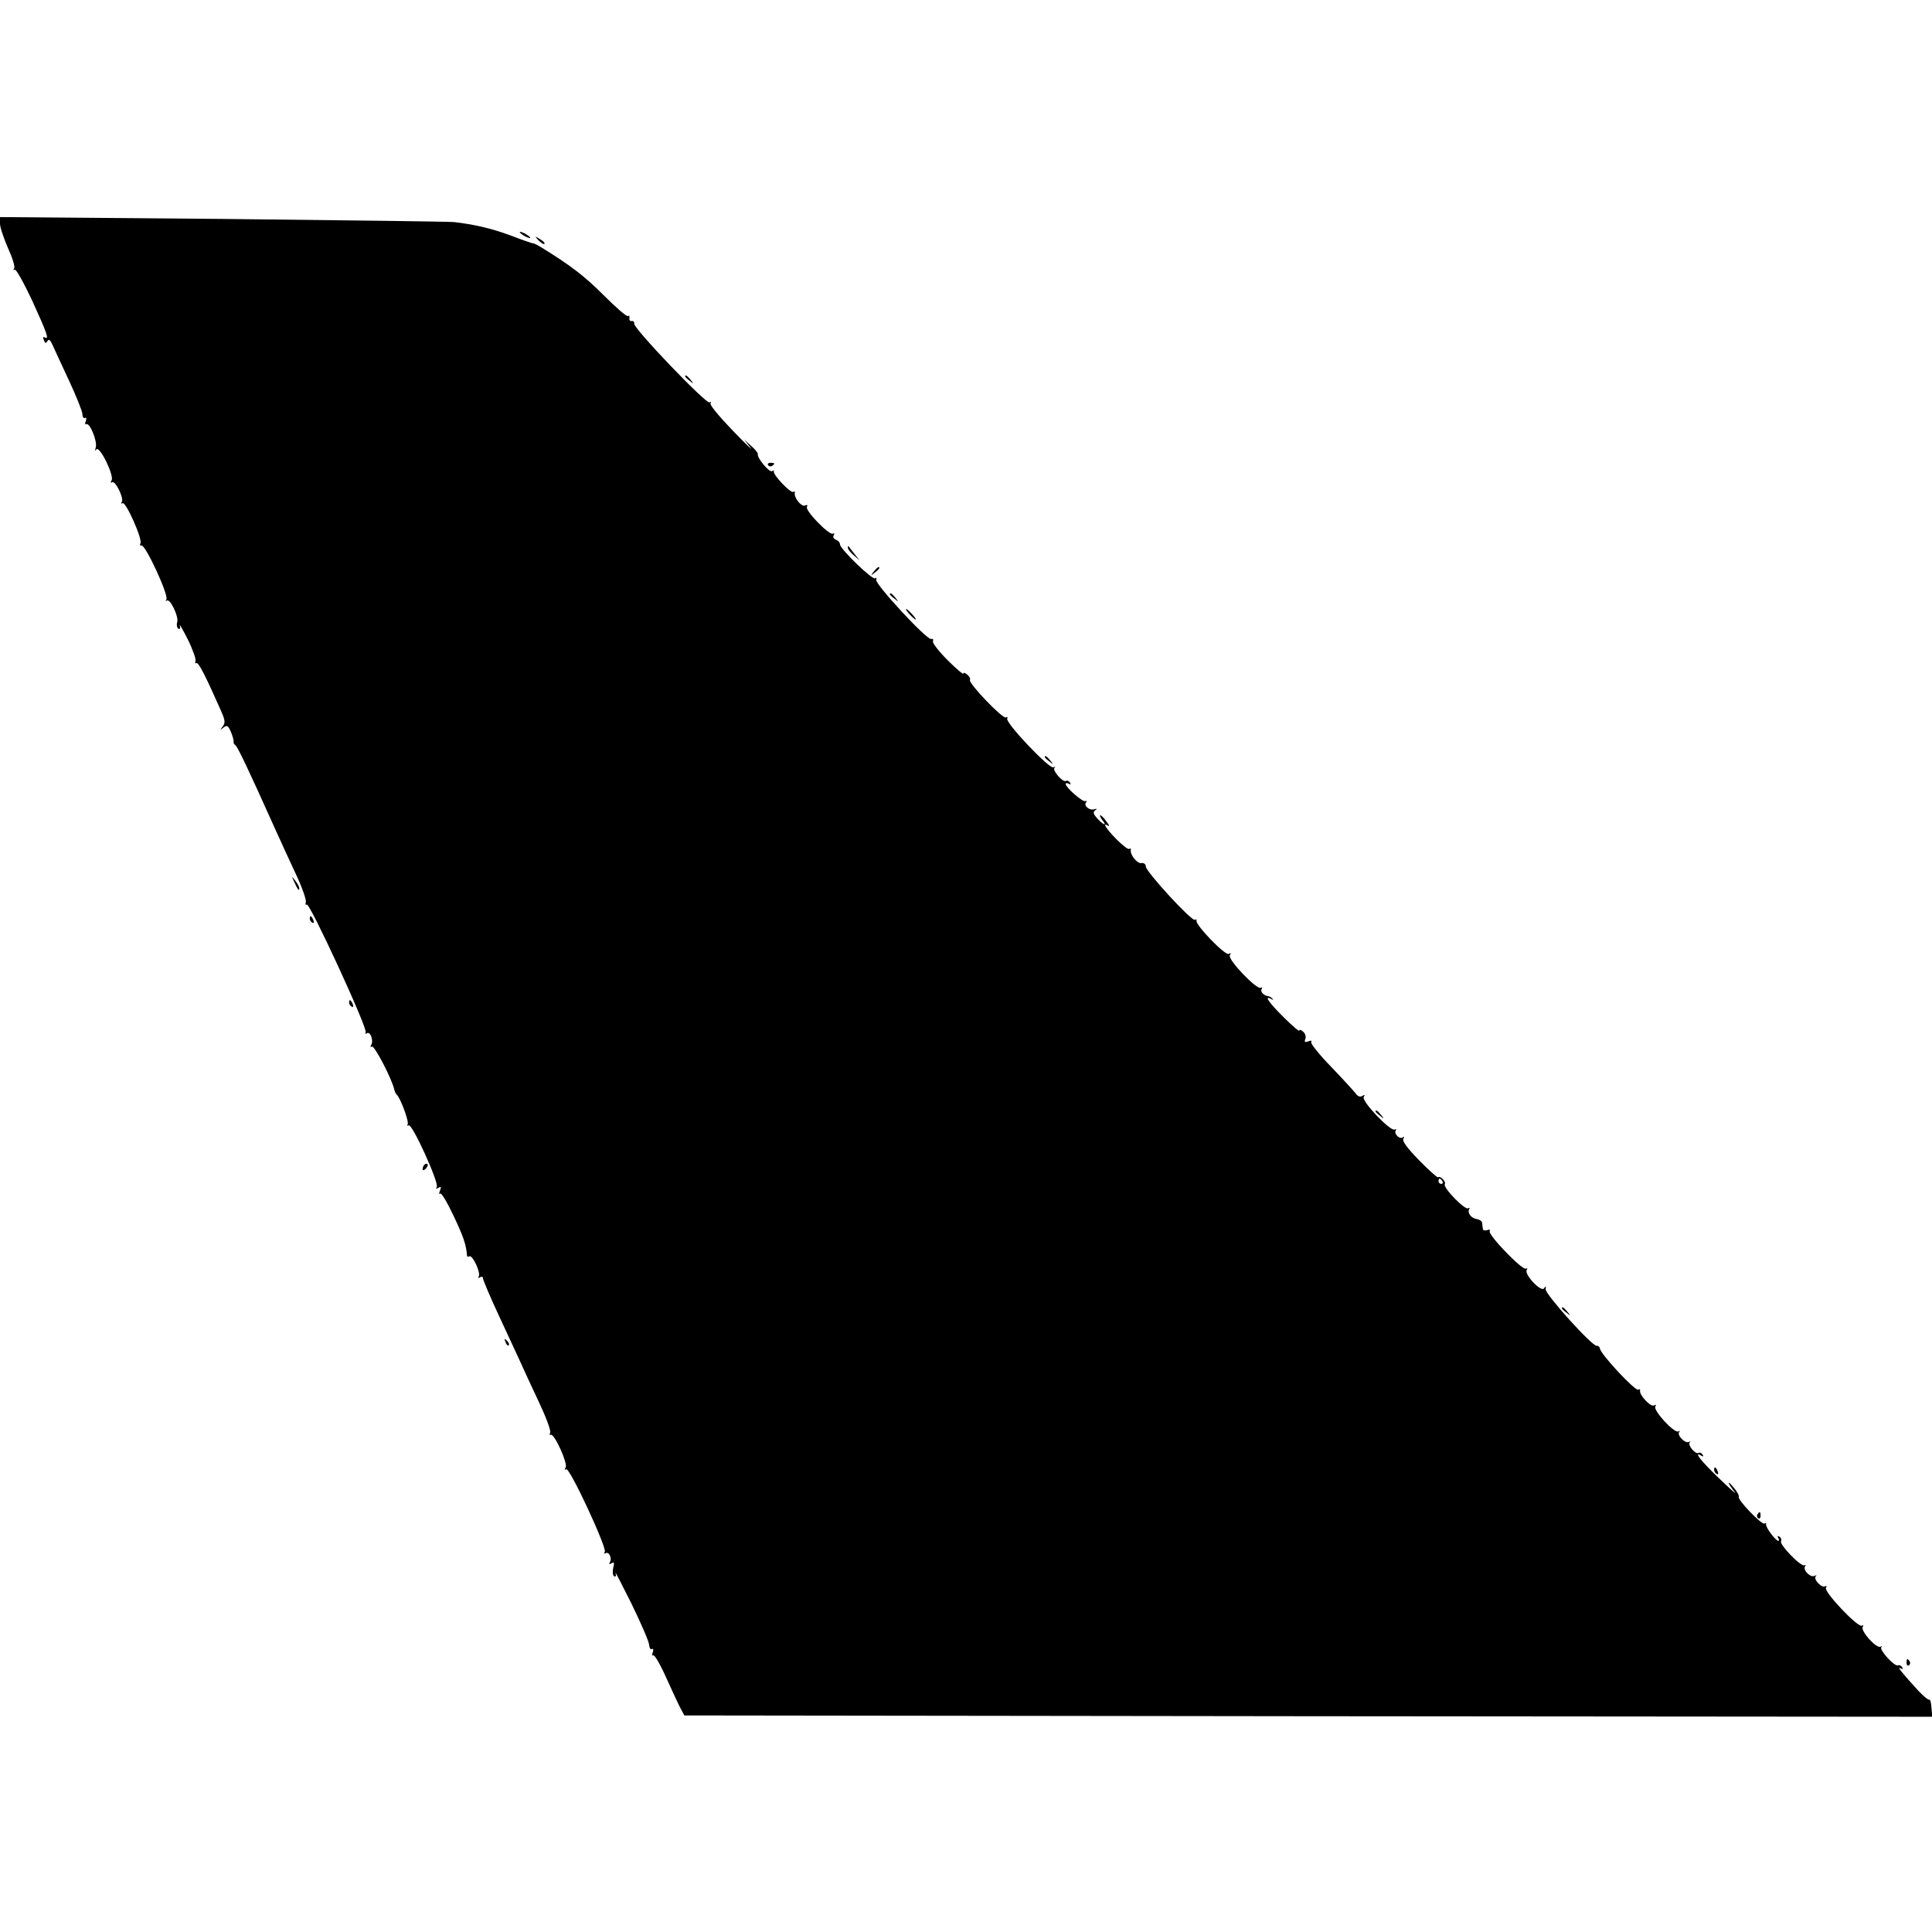
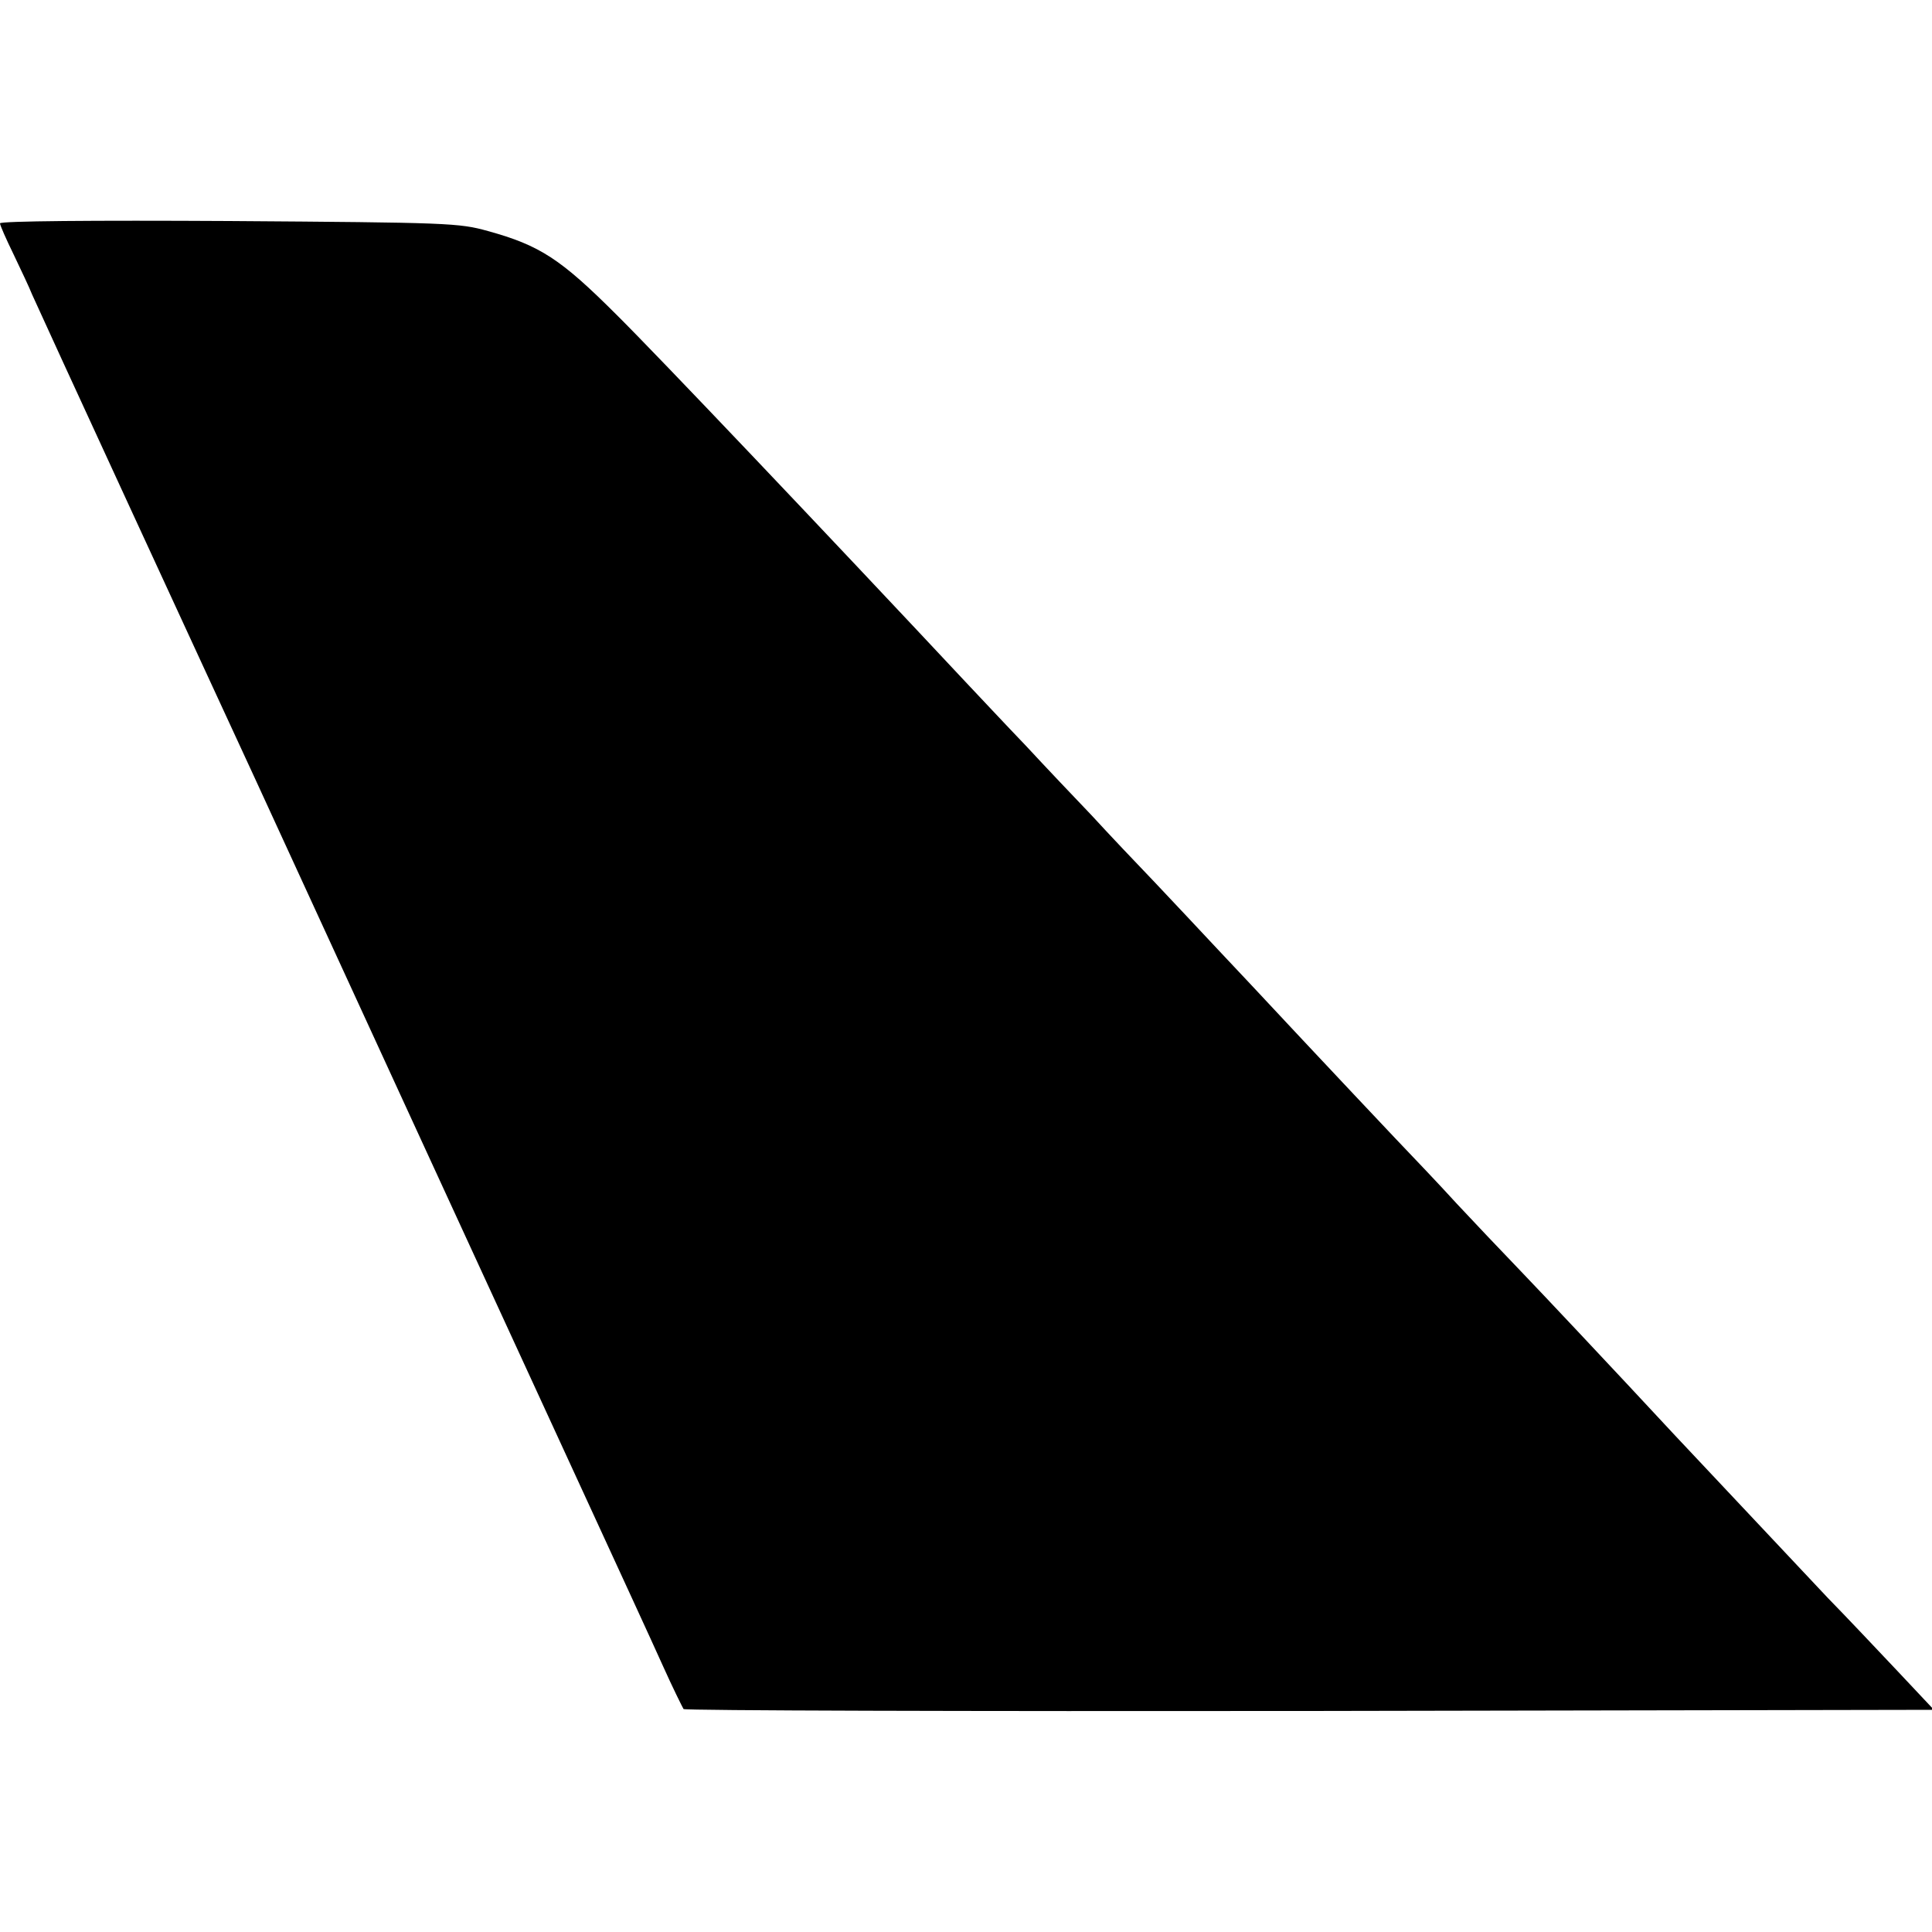
- <svg xmlns="http://www.w3.org/2000/svg" version="1.0" width="736pt" height="736pt" viewBox="0 0 736 736" preserveAspectRatio="xMidYMid meet">
-   <g transform="translate(0,736) scale(0.1,-0.1)" fill="#000000" stroke="none">
-     <path d="M0 6508 c0 -14 14 -55 30 -92 17 -37 28 -72 24 -78 -4 -6 -3 -9 2 -5 5 3 35 -51 67 -119 57 -125 66 -151 47 -139 -6 3 -7 -1 -3 -10 4 -13 8 -14 14 -4 5 9 11 4 20 -17 7 -16 35 -76 62 -134 27 -58 50 -115 51 -127 0 -11 5 -19 10 -15 5 3 6 -2 3 -12 -4 -9 -3 -15 1 -12 14 8 43 -64 37 -88 -4 -13 -3 -17 2 -8 12 16 69 -100 58 -118 -5 -8 -4 -11 2 -7 12 8 46 -61 37 -75 -4 -6 -3 -8 3 -5 12 8 77 -138 68 -153 -3 -6 -2 -9 4 -8 15 4 104 -189 95 -205 -4 -7 -4 -9 1 -5 12 11 47 -61 40 -82 -3 -10 -1 -21 4 -25 7 -3 9 1 6 12 -3 10 10 -13 30 -52 19 -38 32 -76 30 -83 -3 -7 -1 -11 3 -8 8 5 36 -51 94 -182 16 -36 17 -46 6 -60 -11 -15 -11 -15 3 -4 14 11 18 8 29 -17 7 -17 11 -33 10 -37 -1 -4 2 -10 7 -13 8 -6 48 -89 143 -301 26 -58 66 -145 89 -194 23 -49 39 -96 36 -103 -2 -8 -1 -12 4 -9 11 7 233 -473 224 -487 -3 -5 -1 -7 5 -3 13 8 26 -29 16 -45 -4 -7 -3 -9 3 -6 9 6 77 -125 85 -164 2 -8 6 -16 9 -19 14 -11 48 -103 42 -113 -3 -5 -2 -7 4 -4 13 8 116 -219 107 -235 -5 -7 -3 -8 6 -3 10 6 12 4 6 -11 -4 -10 -4 -15 1 -11 4 5 27 -34 51 -85 38 -80 48 -110 51 -151 1 -5 5 -6 9 -3 12 7 44 -63 36 -76 -4 -7 -2 -8 4 -4 7 4 12 2 12 -4 0 -6 27 -70 61 -143 34 -72 70 -152 82 -177 11 -25 42 -92 69 -149 27 -57 47 -110 44 -118 -3 -8 -2 -12 2 -9 13 8 66 -110 57 -124 -5 -8 -4 -11 2 -7 13 8 156 -300 147 -315 -4 -6 -2 -8 3 -5 13 8 26 -20 16 -35 -4 -7 -1 -8 7 -3 10 6 11 2 6 -18 -3 -14 -2 -29 4 -32 6 -3 8 2 5 12 -3 10 24 -43 61 -117 36 -74 67 -145 67 -157 1 -11 6 -19 11 -15 5 3 6 -2 3 -12 -4 -9 -3 -15 2 -12 4 3 26 -34 47 -81 22 -48 46 -101 55 -118 l16 -30 2377 -3 2377 -2 -3 34 c-1 19 -5 33 -8 31 -4 -2 -22 13 -41 33 -58 63 -85 96 -70 87 10 -5 12 -4 7 4 -4 6 -11 9 -15 7 -12 -8 -73 59 -64 69 5 4 3 5 -3 2 -15 -9 -77 60 -68 75 4 6 3 8 -3 5 -15 -9 -146 130 -137 144 4 7 3 9 -3 6 -13 -8 -46 27 -36 38 5 4 3 5 -4 2 -15 -9 -45 21 -37 35 4 6 3 8 -2 5 -13 -7 -97 80 -89 92 3 5 0 13 -6 17 -8 4 -9 3 -5 -4 4 -7 4 -12 1 -12 -11 0 -50 53 -47 63 1 5 -1 6 -6 3 -11 -6 -105 92 -98 102 2 4 -7 21 -21 37 -26 31 -22 15 6 -20 8 -11 -19 14 -62 55 -69 66 -98 104 -65 84 7 -4 8 -3 4 5 -4 6 -11 9 -15 6 -12 -7 -43 30 -34 40 5 4 3 5 -3 2 -14 -8 -47 26 -37 38 5 4 3 5 -3 2 -15 -9 -97 80 -88 95 4 7 3 8 -5 4 -12 -8 -58 41 -53 57 1 5 -2 6 -7 3 -11 -7 -146 138 -146 157 -1 6 -6 11 -12 10 -17 -3 -198 198 -195 216 2 12 1 13 -6 3 -11 -16 -76 53 -66 70 4 6 3 8 -3 5 -13 -8 -146 130 -138 143 3 6 -1 7 -9 4 -9 -3 -17 -1 -17 5 -1 6 -2 16 -3 23 0 6 -10 12 -20 14 -22 3 -37 24 -29 38 3 5 2 6 -4 3 -12 -8 -97 79 -89 92 6 9 -18 34 -26 26 -2 -2 -35 27 -72 65 -44 45 -65 73 -60 82 4 7 4 10 -1 6 -11 -11 -36 12 -28 25 3 5 2 7 -4 4 -15 -9 -127 108 -118 124 6 8 4 10 -5 4 -8 -5 -18 -2 -25 9 -7 9 -49 55 -94 102 -45 46 -79 89 -76 94 4 6 -1 7 -11 3 -13 -5 -16 -3 -11 10 3 8 -1 21 -9 27 -8 7 -14 9 -14 4 0 -5 -27 18 -60 51 -56 55 -77 86 -47 69 7 -4 9 -3 4 2 -5 5 -12 9 -15 9 -16 1 -32 17 -26 27 4 6 3 8 -3 5 -15 -9 -127 108 -118 124 6 8 4 10 -4 5 -13 -8 -128 111 -123 127 1 5 -1 6 -6 3 -12 -7 -187 184 -187 203 0 9 -8 15 -17 13 -16 -3 -45 34 -40 51 1 5 -1 6 -6 3 -5 -3 -27 15 -50 38 -41 42 -54 65 -30 50 6 -4 3 4 -8 18 -10 14 -21 24 -23 22 -2 -2 2 -10 9 -19 19 -23 3 -18 -20 7 -15 17 -17 24 -8 31 9 6 8 7 -4 4 -18 -6 -42 15 -30 27 4 4 2 6 -4 4 -11 -3 -74 52 -74 65 0 5 5 5 12 1 7 -4 8 -3 4 5 -4 6 -11 9 -15 6 -12 -7 -53 40 -44 50 5 4 3 5 -4 2 -14 -9 -185 171 -176 186 3 5 1 7 -5 4 -11 -8 -144 131 -137 143 3 4 -2 13 -10 20 -8 7 -15 9 -15 4 0 -5 -27 18 -60 51 -33 33 -58 65 -56 72 3 7 0 10 -7 9 -16 -5 -213 208 -209 225 2 8 0 10 -4 6 -9 -9 -134 112 -134 129 0 7 -7 15 -16 18 -8 3 -12 11 -8 17 4 7 3 9 -3 6 -13 -8 -107 88 -99 102 4 7 1 9 -8 5 -14 -5 -43 32 -38 49 1 5 -1 6 -6 3 -10 -6 -77 65 -74 77 1 5 -2 6 -7 2 -10 -6 -58 51 -54 65 1 4 -10 18 -25 31 l-27 24 24 -30 c13 -16 -17 12 -67 64 -50 52 -89 98 -85 104 3 6 2 7 -4 4 -12 -8 -289 281 -287 300 1 7 -3 11 -10 10 -6 -1 -10 4 -8 11 1 8 -1 11 -6 8 -5 -3 -46 33 -93 80 -73 73 -124 112 -239 183 -14 8 -27 15 -30 14 -3 0 -41 13 -85 30 -76 28 -139 42 -215 51 -19 2 -416 7 -882 12 l-848 7 0 -25z m5495 -3648 c3 -5 1 -10 -4 -10 -6 0 -11 5 -11 10 0 6 2 10 4 10 3 0 8 -4 11 -10z" />
-     <path d="M1980 6476 c0 -3 9 -10 20 -16 11 -6 20 -8 20 -6 0 3 -9 10 -20 16 -11 6 -20 8 -20 6z" />
-     <path d="M2052 6444 c10 -10 20 -16 22 -13 3 3 -5 11 -17 18 -21 13 -21 12 -5 -5z" />
-     <path d="M2610 5926 c0 -2 8 -10 18 -17 15 -13 16 -12 3 4 -13 16 -21 21 -21 13z" />
-     <path d="M2926 5588 c3 -5 10 -6 15 -3 13 9 11 12 -6 12 -8 0 -12 -4 -9 -9z" />
-     <path d="M3230 5273 c0 -5 10 -18 23 -29 l22 -19 -20 25 c-11 14 -21 27 -22 29 -2 2 -3 0 -3 -6z" />
-     <path d="M3329 5183 c-13 -16 -12 -17 4 -4 9 7 17 15 17 17 0 8 -8 3 -21 -13z" />
-     <path d="M3390 5096 c0 -2 8 -10 18 -17 15 -13 16 -12 3 4 -13 16 -21 21 -21 13z" />
-     <path d="M3465 5020 c10 -11 20 -20 23 -20 3 0 -3 9 -13 20 -10 11 -20 20 -23 20 -3 0 3 -9 13 -20z" />
-     <path d="M3980 4476 c0 -2 8 -10 18 -17 15 -13 16 -12 3 4 -13 16 -21 21 -21 13z" />
-     <path d="M1121 4000 c14 -31 19 -36 19 -24 0 6 -7 19 -16 30 -14 18 -14 18 -3 -6z" />
-     <path d="M1180 3861 c0 -6 4 -13 10 -16 6 -3 7 1 4 9 -7 18 -14 21 -14 7z" />
-     <path d="M1330 3541 c0 -6 4 -13 10 -16 6 -3 7 1 4 9 -7 18 -14 21 -14 7z" />
-     <path d="M5240 3126 c0 -2 8 -10 18 -17 15 -13 16 -12 3 4 -13 16 -21 21 -21 13z" />
-     <path d="M1617 2923 c-4 -3 -7 -11 -7 -17 0 -6 5 -5 12 2 6 6 9 14 7 17 -3 3 -9 2 -12 -2z" />
-     <path d="M5950 2376 c0 -2 8 -10 18 -17 15 -13 16 -12 3 4 -13 16 -21 21 -21 13z" />
-     <path d="M1926 2247 c3 -10 9 -15 12 -12 3 3 0 11 -7 18 -10 9 -11 8 -5 -6z" />
-     <path d="M6530 1761 c0 -6 4 -13 10 -16 6 -3 7 1 4 9 -7 18 -14 21 -14 7z" />
-     <path d="M6695 1591 c-3 -5 -2 -12 3 -15 5 -3 9 1 9 9 0 17 -3 19 -12 6z" />
-     <path d="M7263 1025 c0 -8 4 -12 9 -9 5 3 6 10 3 15 -9 13 -12 11 -12 -6z" />
+ <svg xmlns="http://www.w3.org/2000/svg" version="1.0" width="500pt" height="500pt" viewBox="0 0 500 500" preserveAspectRatio="xMidYMid meet">
+   <g transform="translate(0,500) scale(0.1,-0.1)" fill="#000000" stroke="none">
+     <path d="M0 4422 c0 -5 16 -41 35 -80 19 -40 41 -86 48 -104 8 -18 122 -267 254 -553 132 -286 277 -601 323 -700 259 -564 651 -1416 860 -1870 81 -176 169 -367 195 -425 26 -58 51 -108 54 -113 4 -4 734 -6 1621 -5 l1615 3 -94 100 c-52 55 -133 141 -181 190 -47 50 -225 239 -395 420 -169 182 -349 373 -399 425 -50 52 -125 131 -166 175 -40 44 -113 121 -160 170 -47 50 -155 164 -240 255 -85 91 -186 199 -225 240 -38 41 -108 115 -155 165 -47 49 -122 128 -165 175 -44 46 -121 127 -170 180 -50 52 -120 127 -156 165 -366 391 -797 845 -903 950 -145 145 -199 180 -333 217 -75 21 -101 22 -670 26 -353 2 -593 0 -593 -6z" />
  </g>
</svg>
